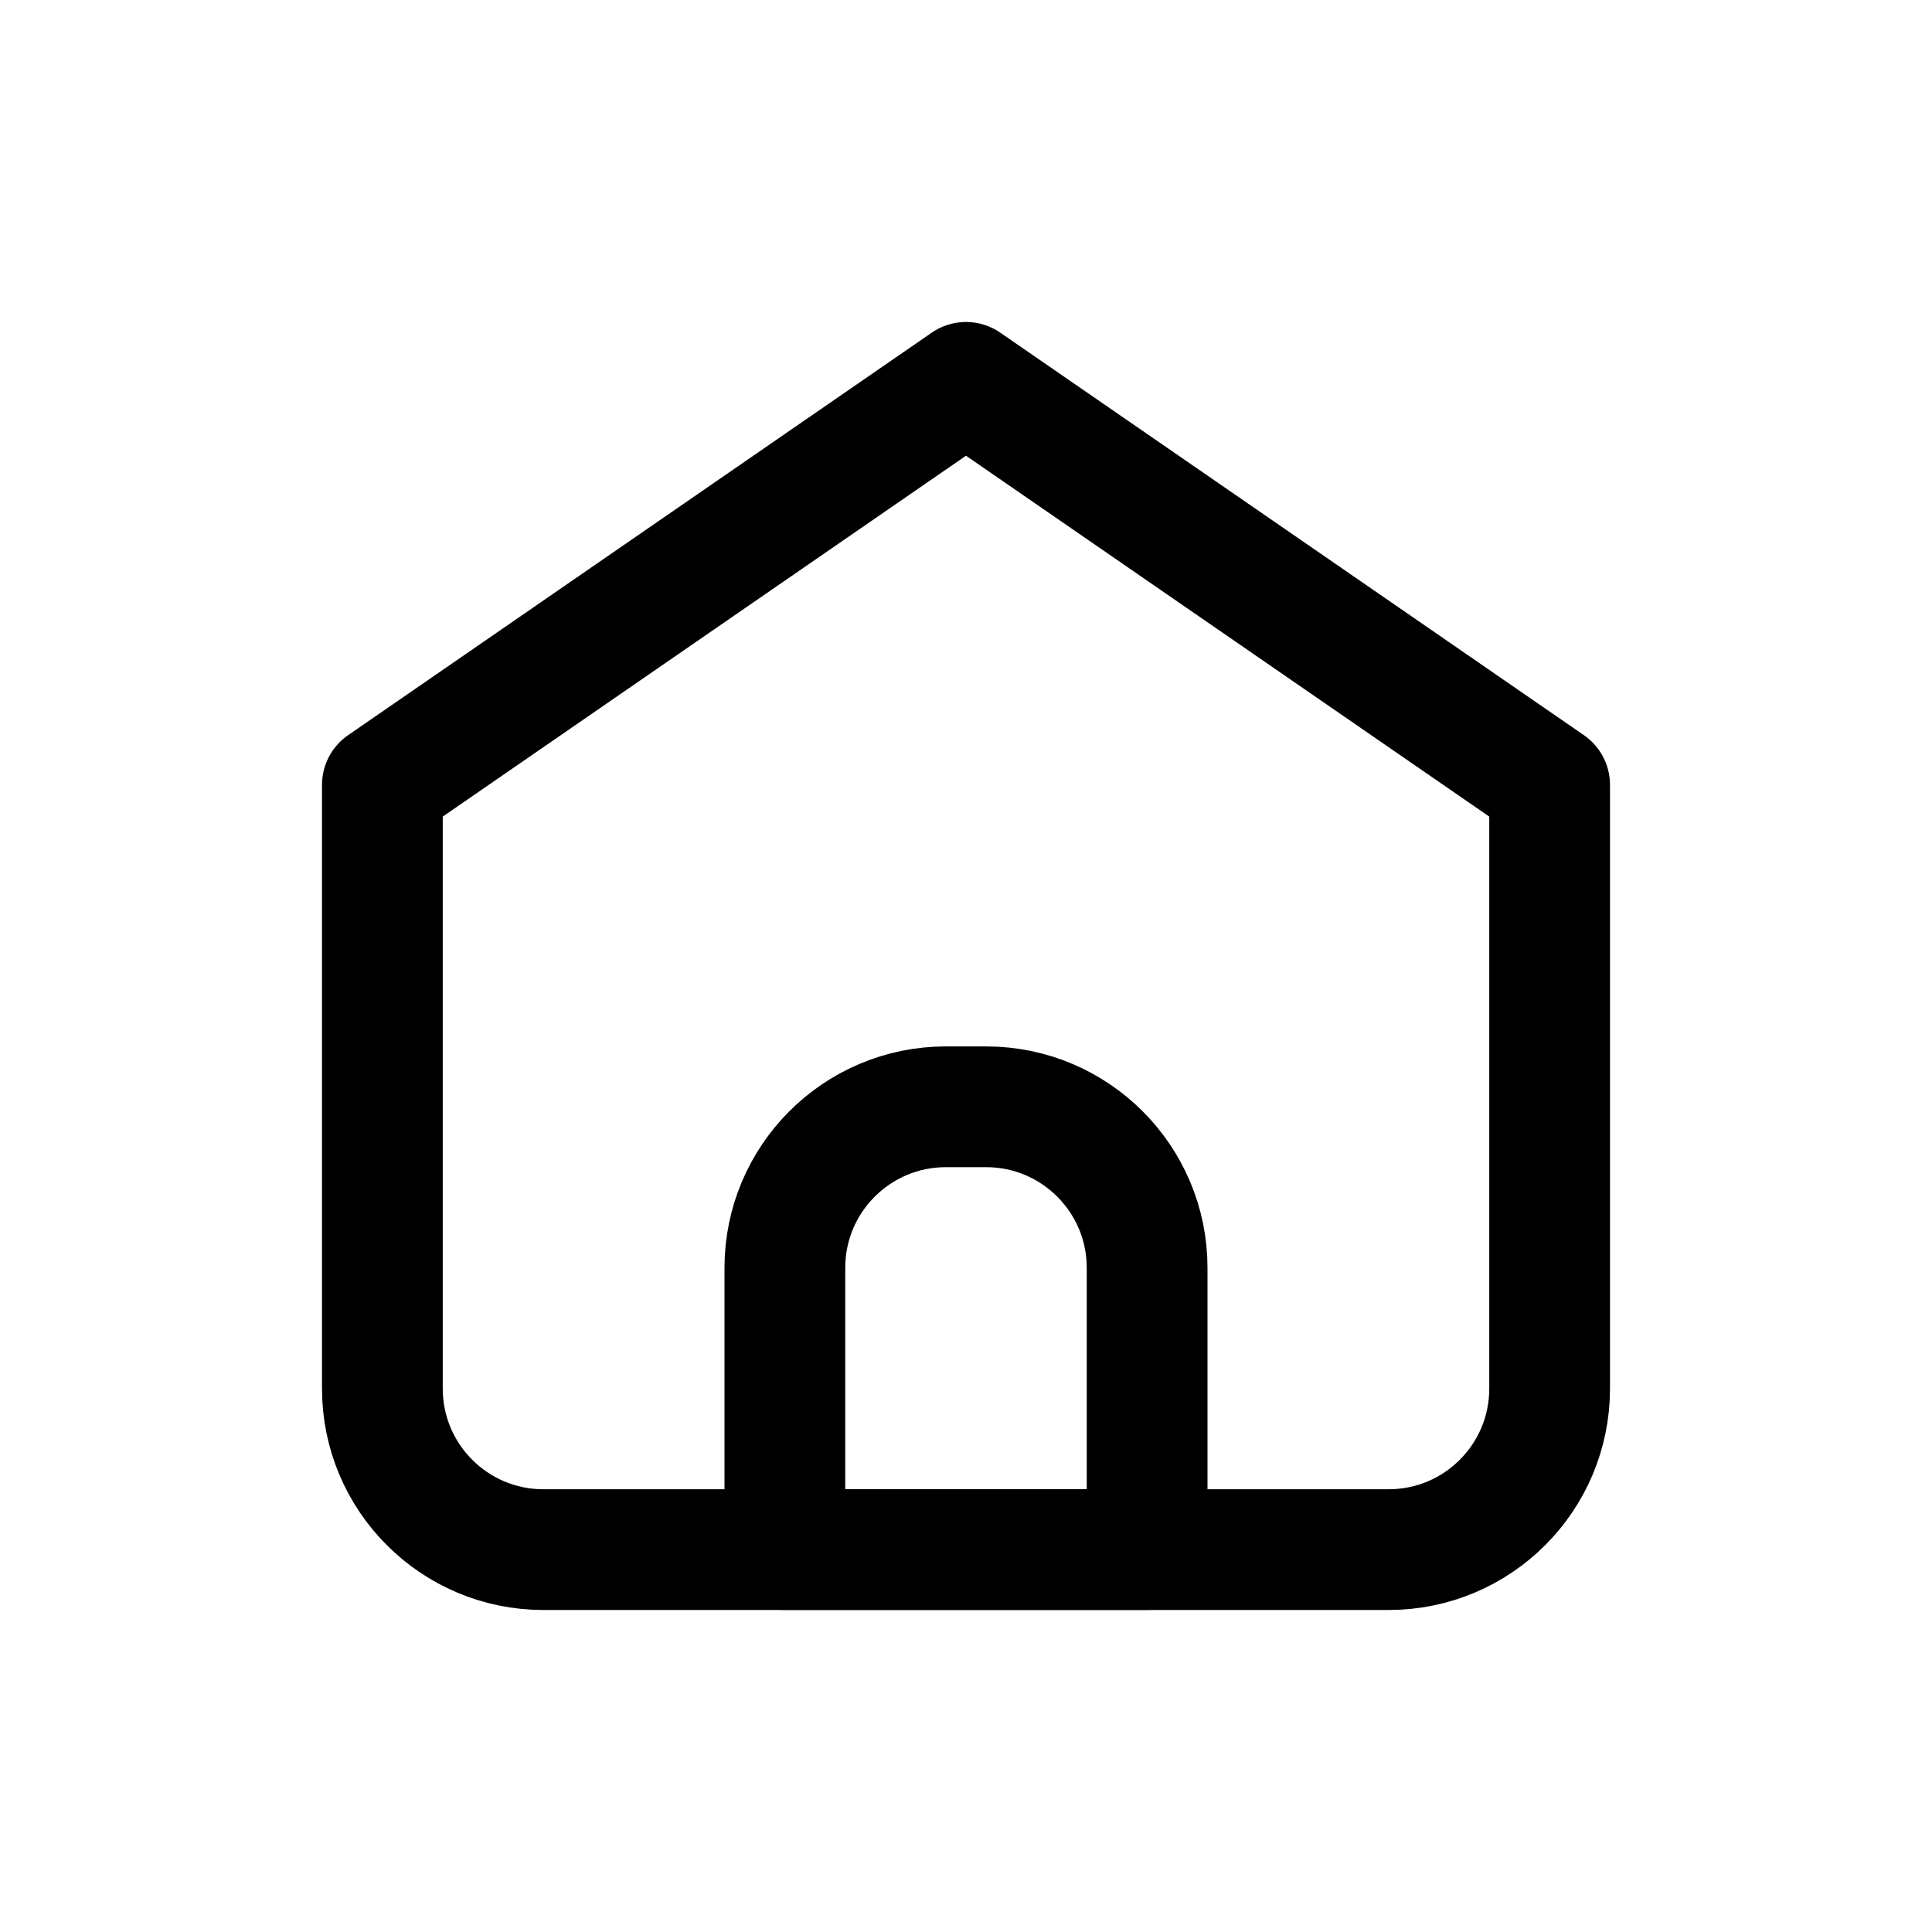
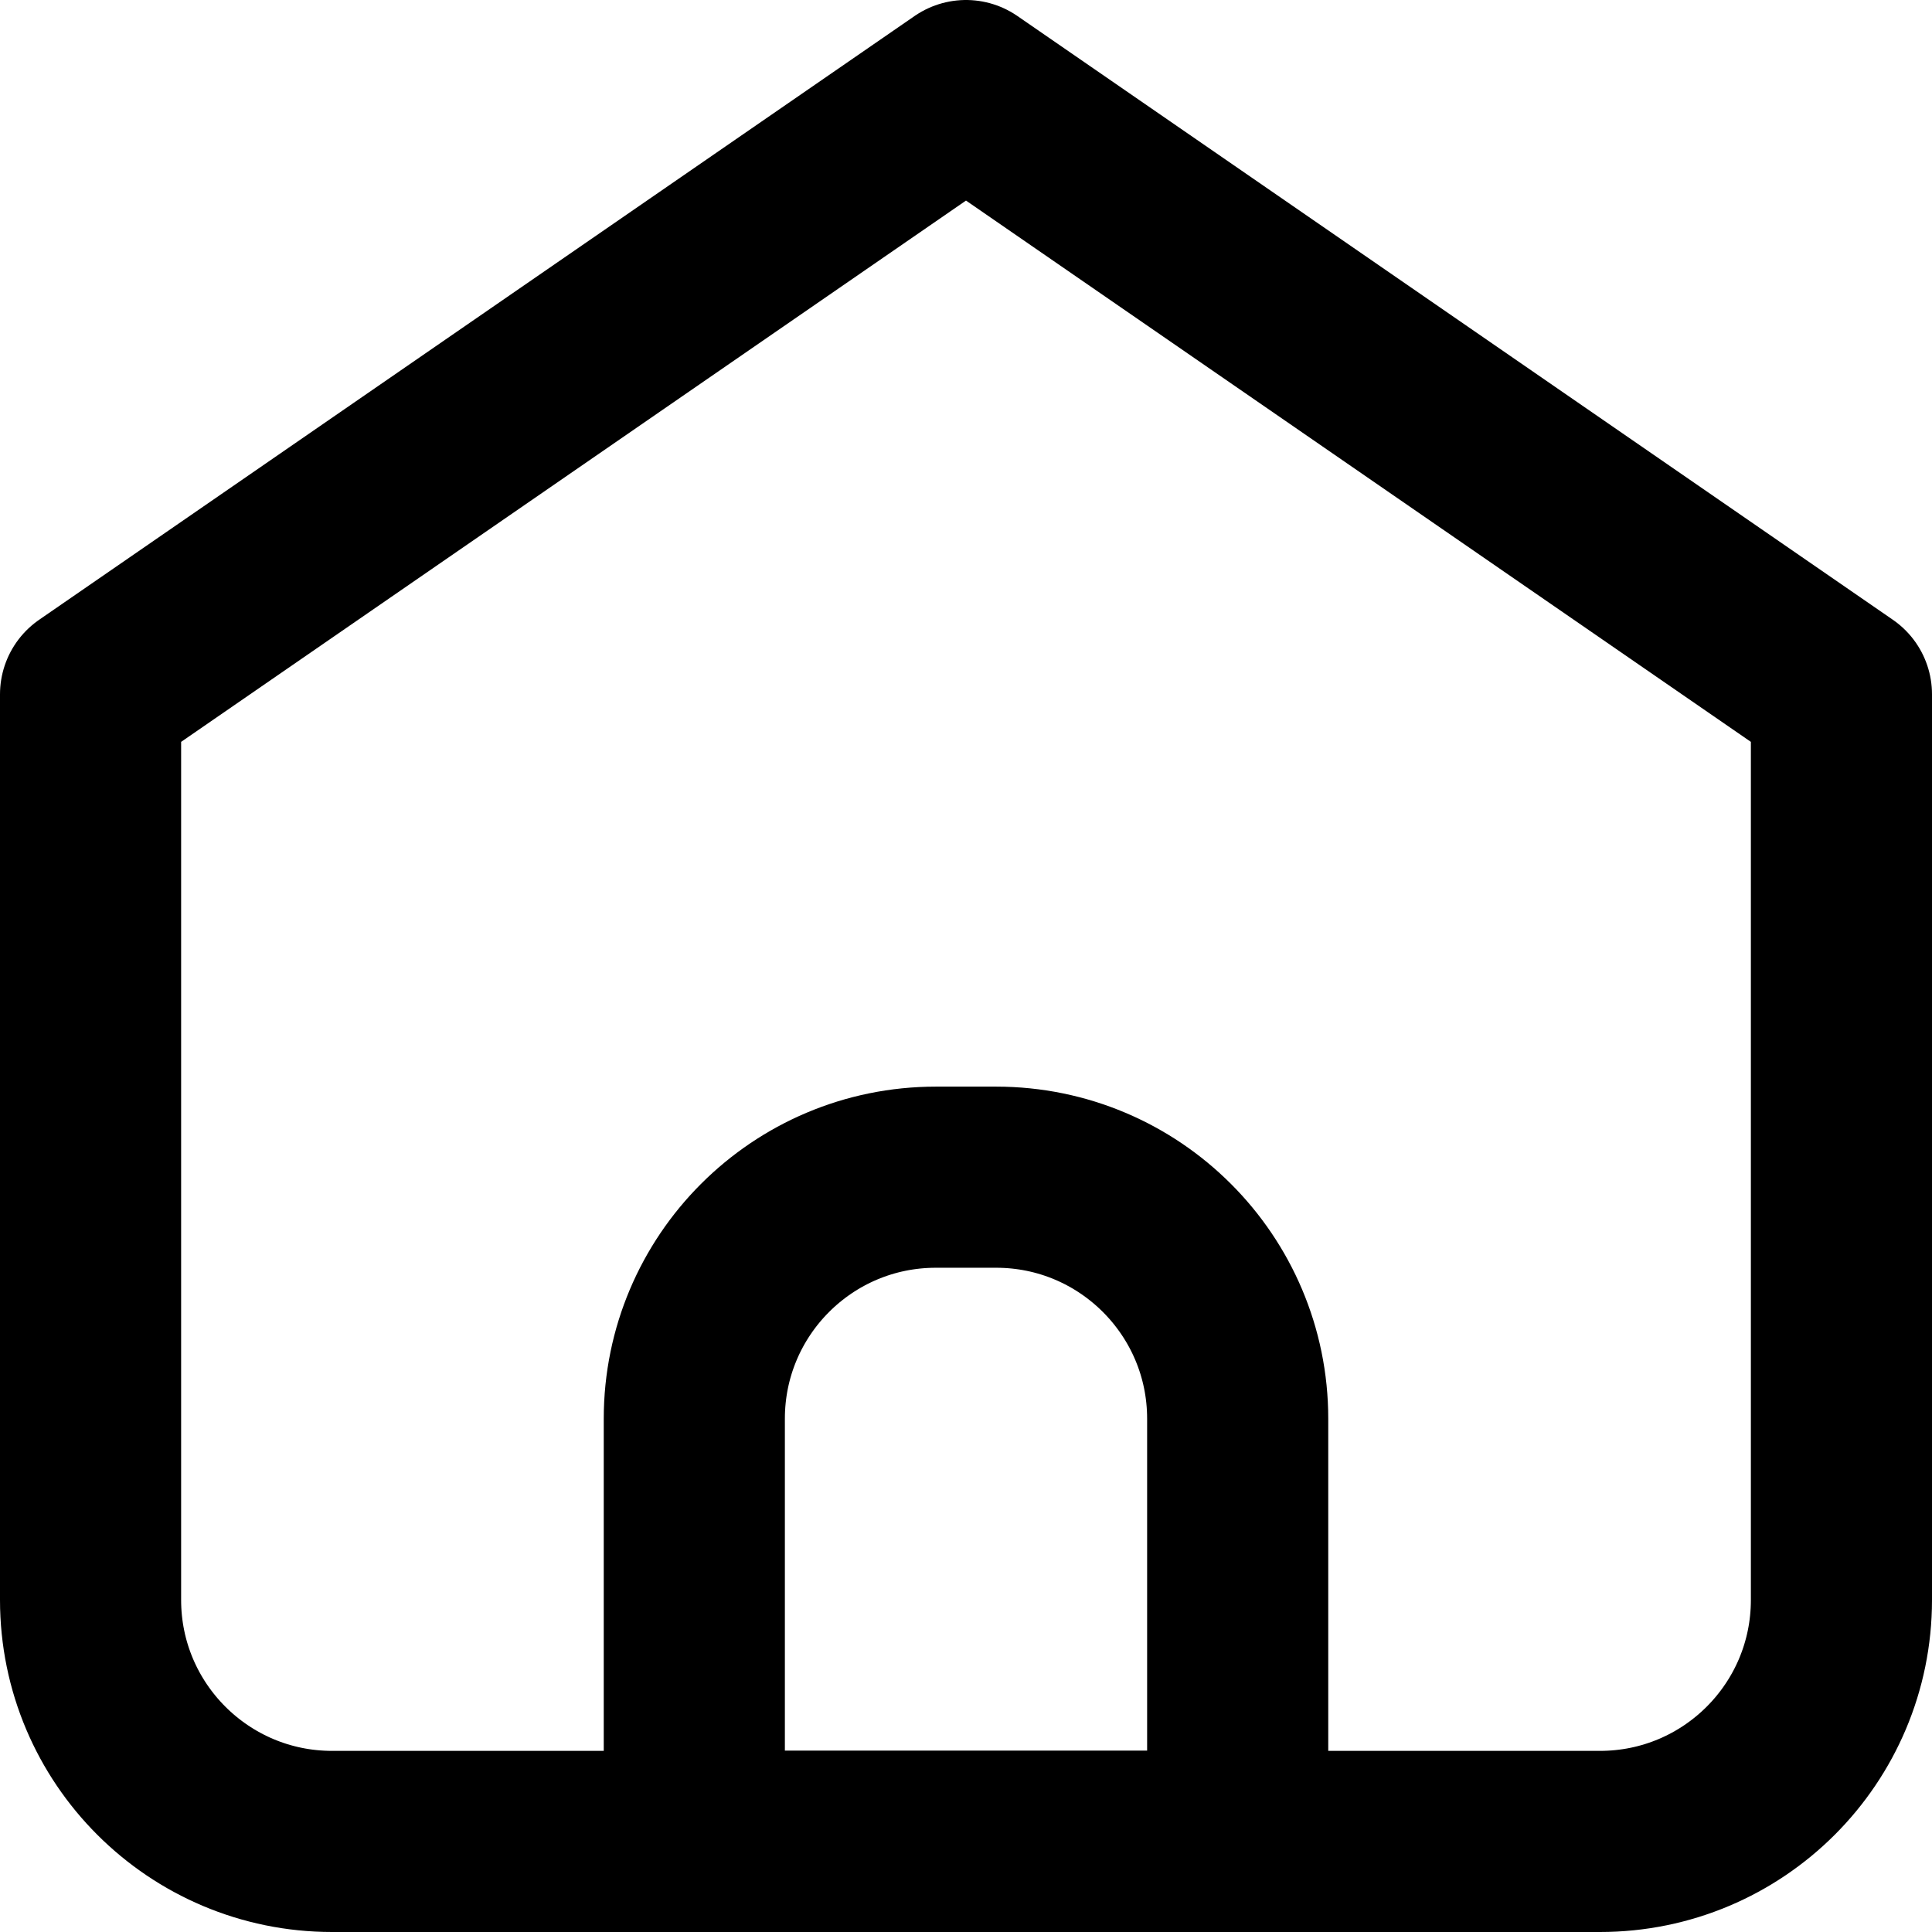
- <svg width="24" height="24" fill="none" viewBox="0 0 24 24">
+ <svg width="24" height="24" fill="none" viewBox="4 4 16 16">
  <path stroke="currentColor" stroke-linecap="round" stroke-linejoin="round" stroke-width="1.5" d="M6.75 19.25H17.25C18.355 19.25 19.25 18.355 19.25 17.25V9.75L12 4.75L4.75 9.75V17.25C4.75 18.355 5.646 19.25 6.75 19.25Z" />
  <path stroke="currentColor" stroke-linecap="round" stroke-linejoin="round" stroke-width="1.5" d="M9.75 15.749C9.75 14.645 10.645 13.749 11.75 13.749H12.25C13.354 13.749 14.25 14.645 14.25 15.749V19.249H9.75V15.749Z" />
</svg>
